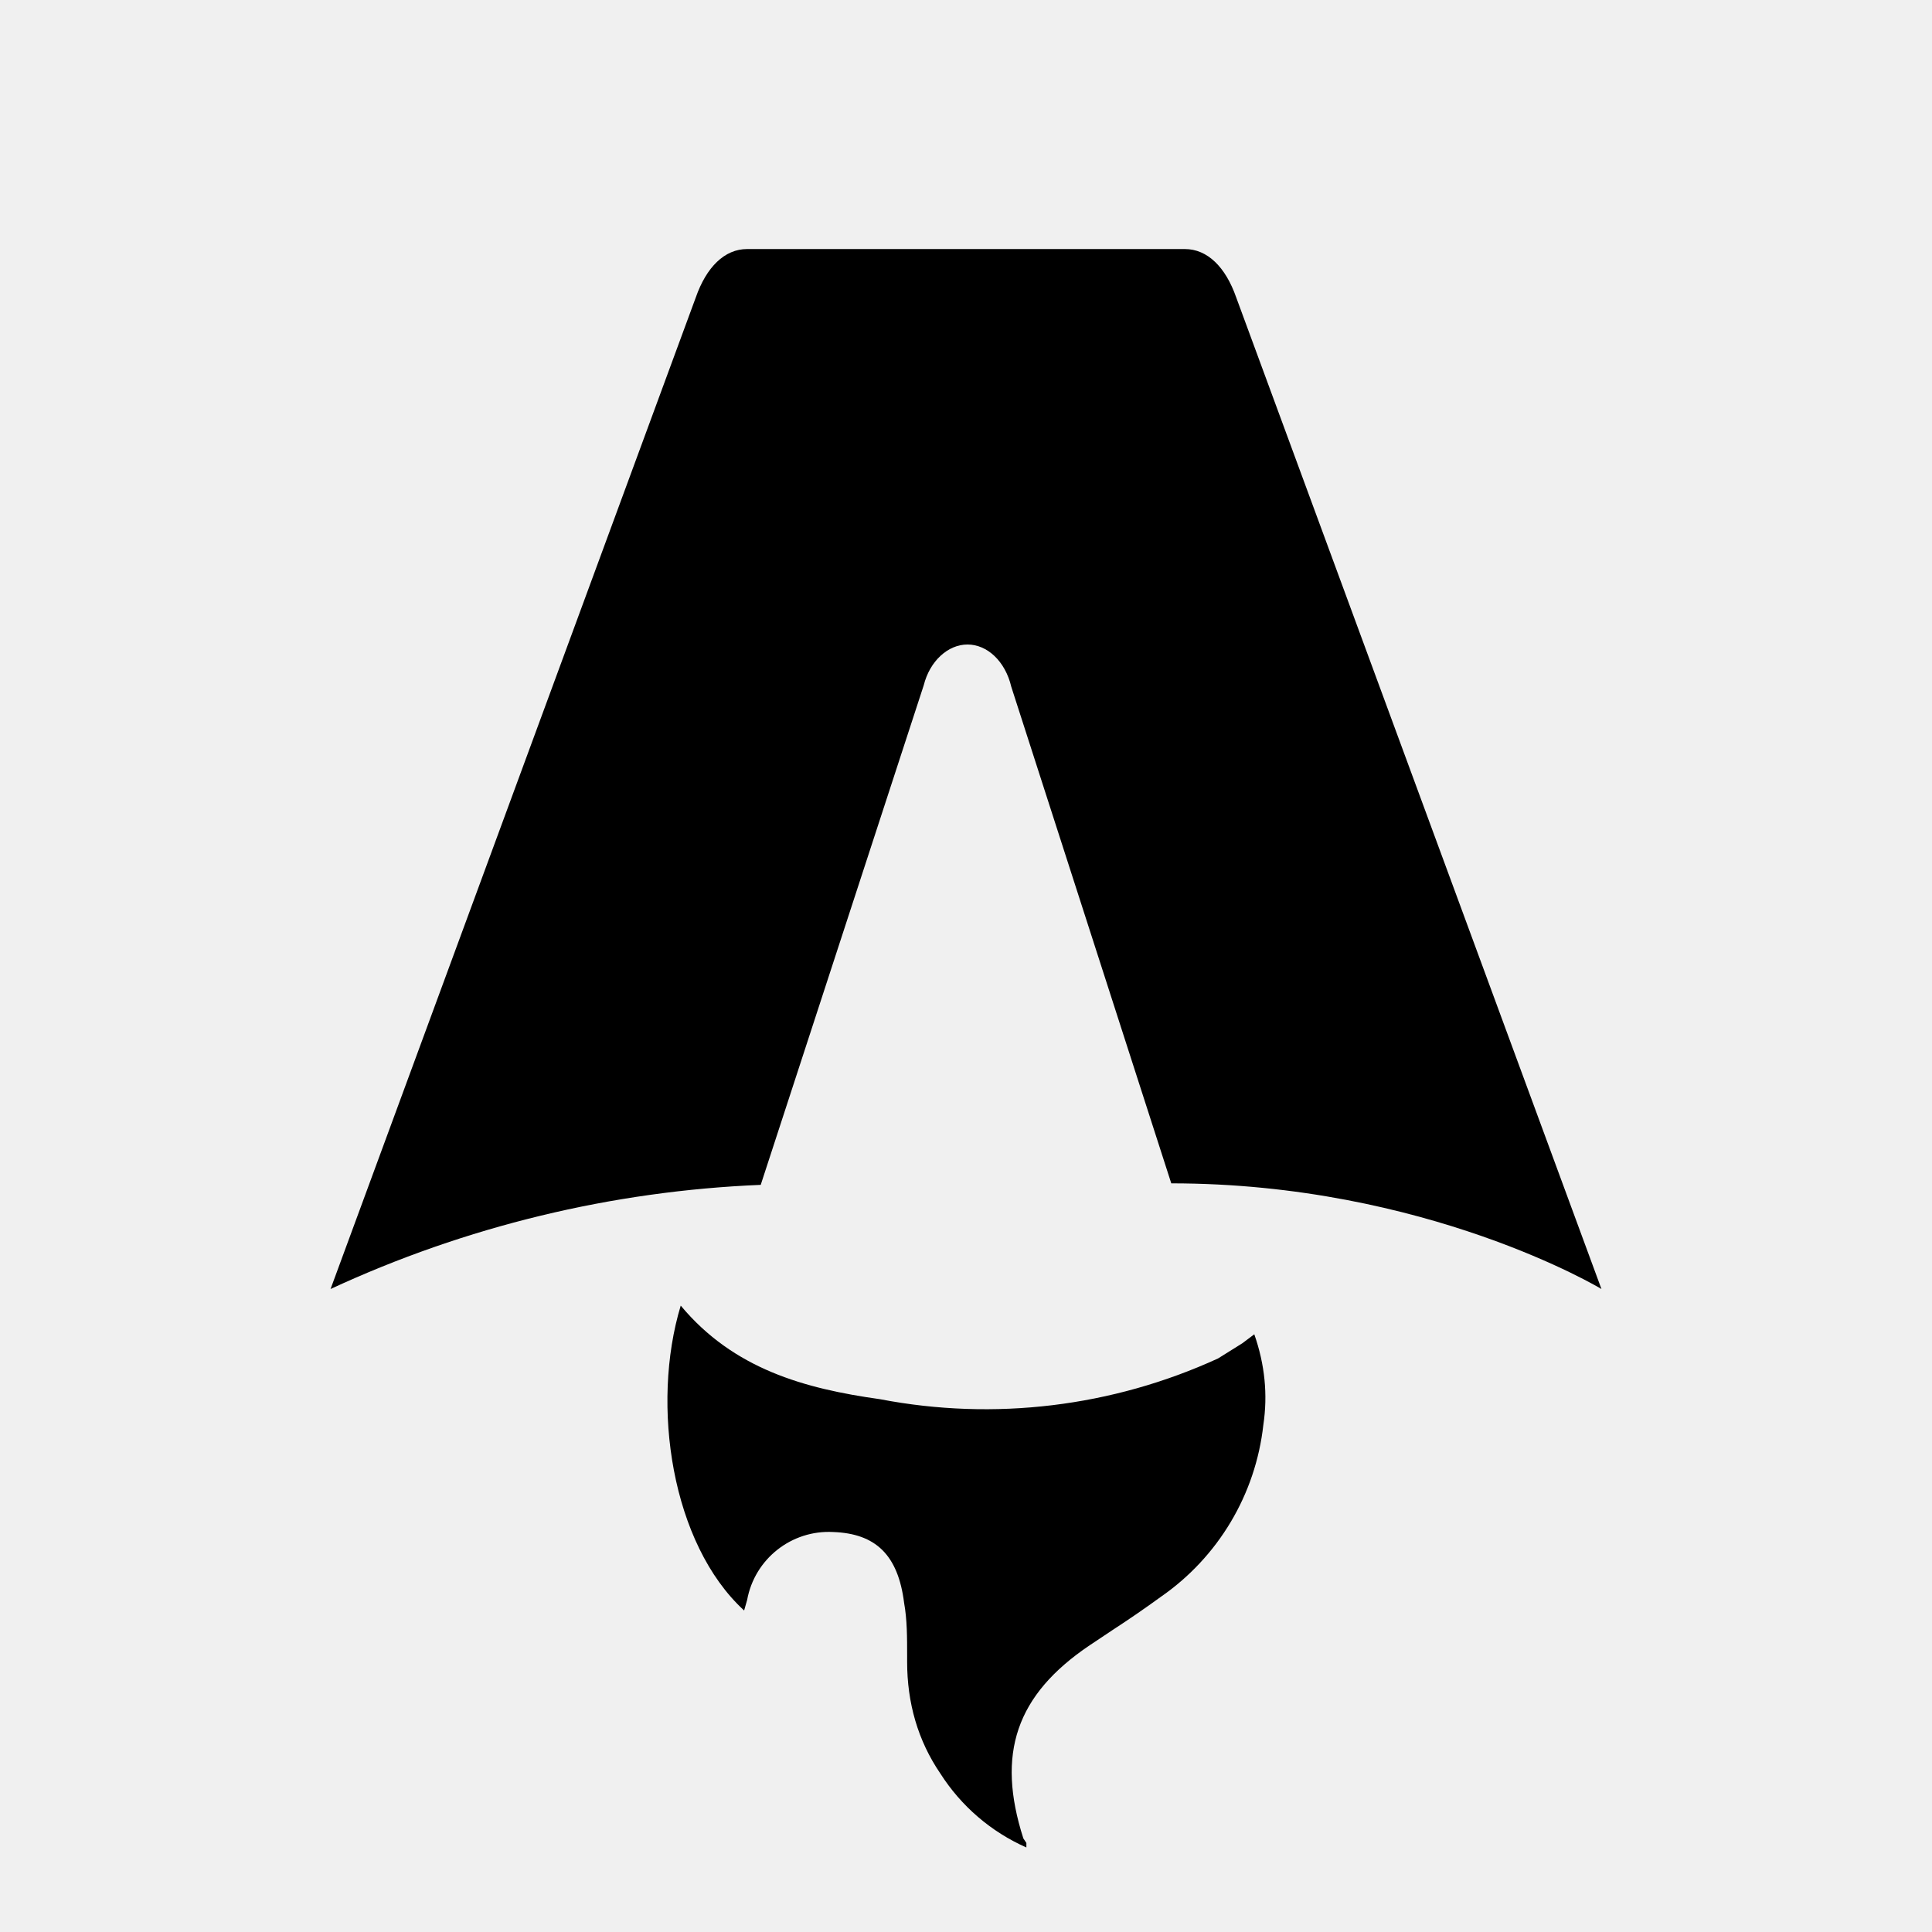
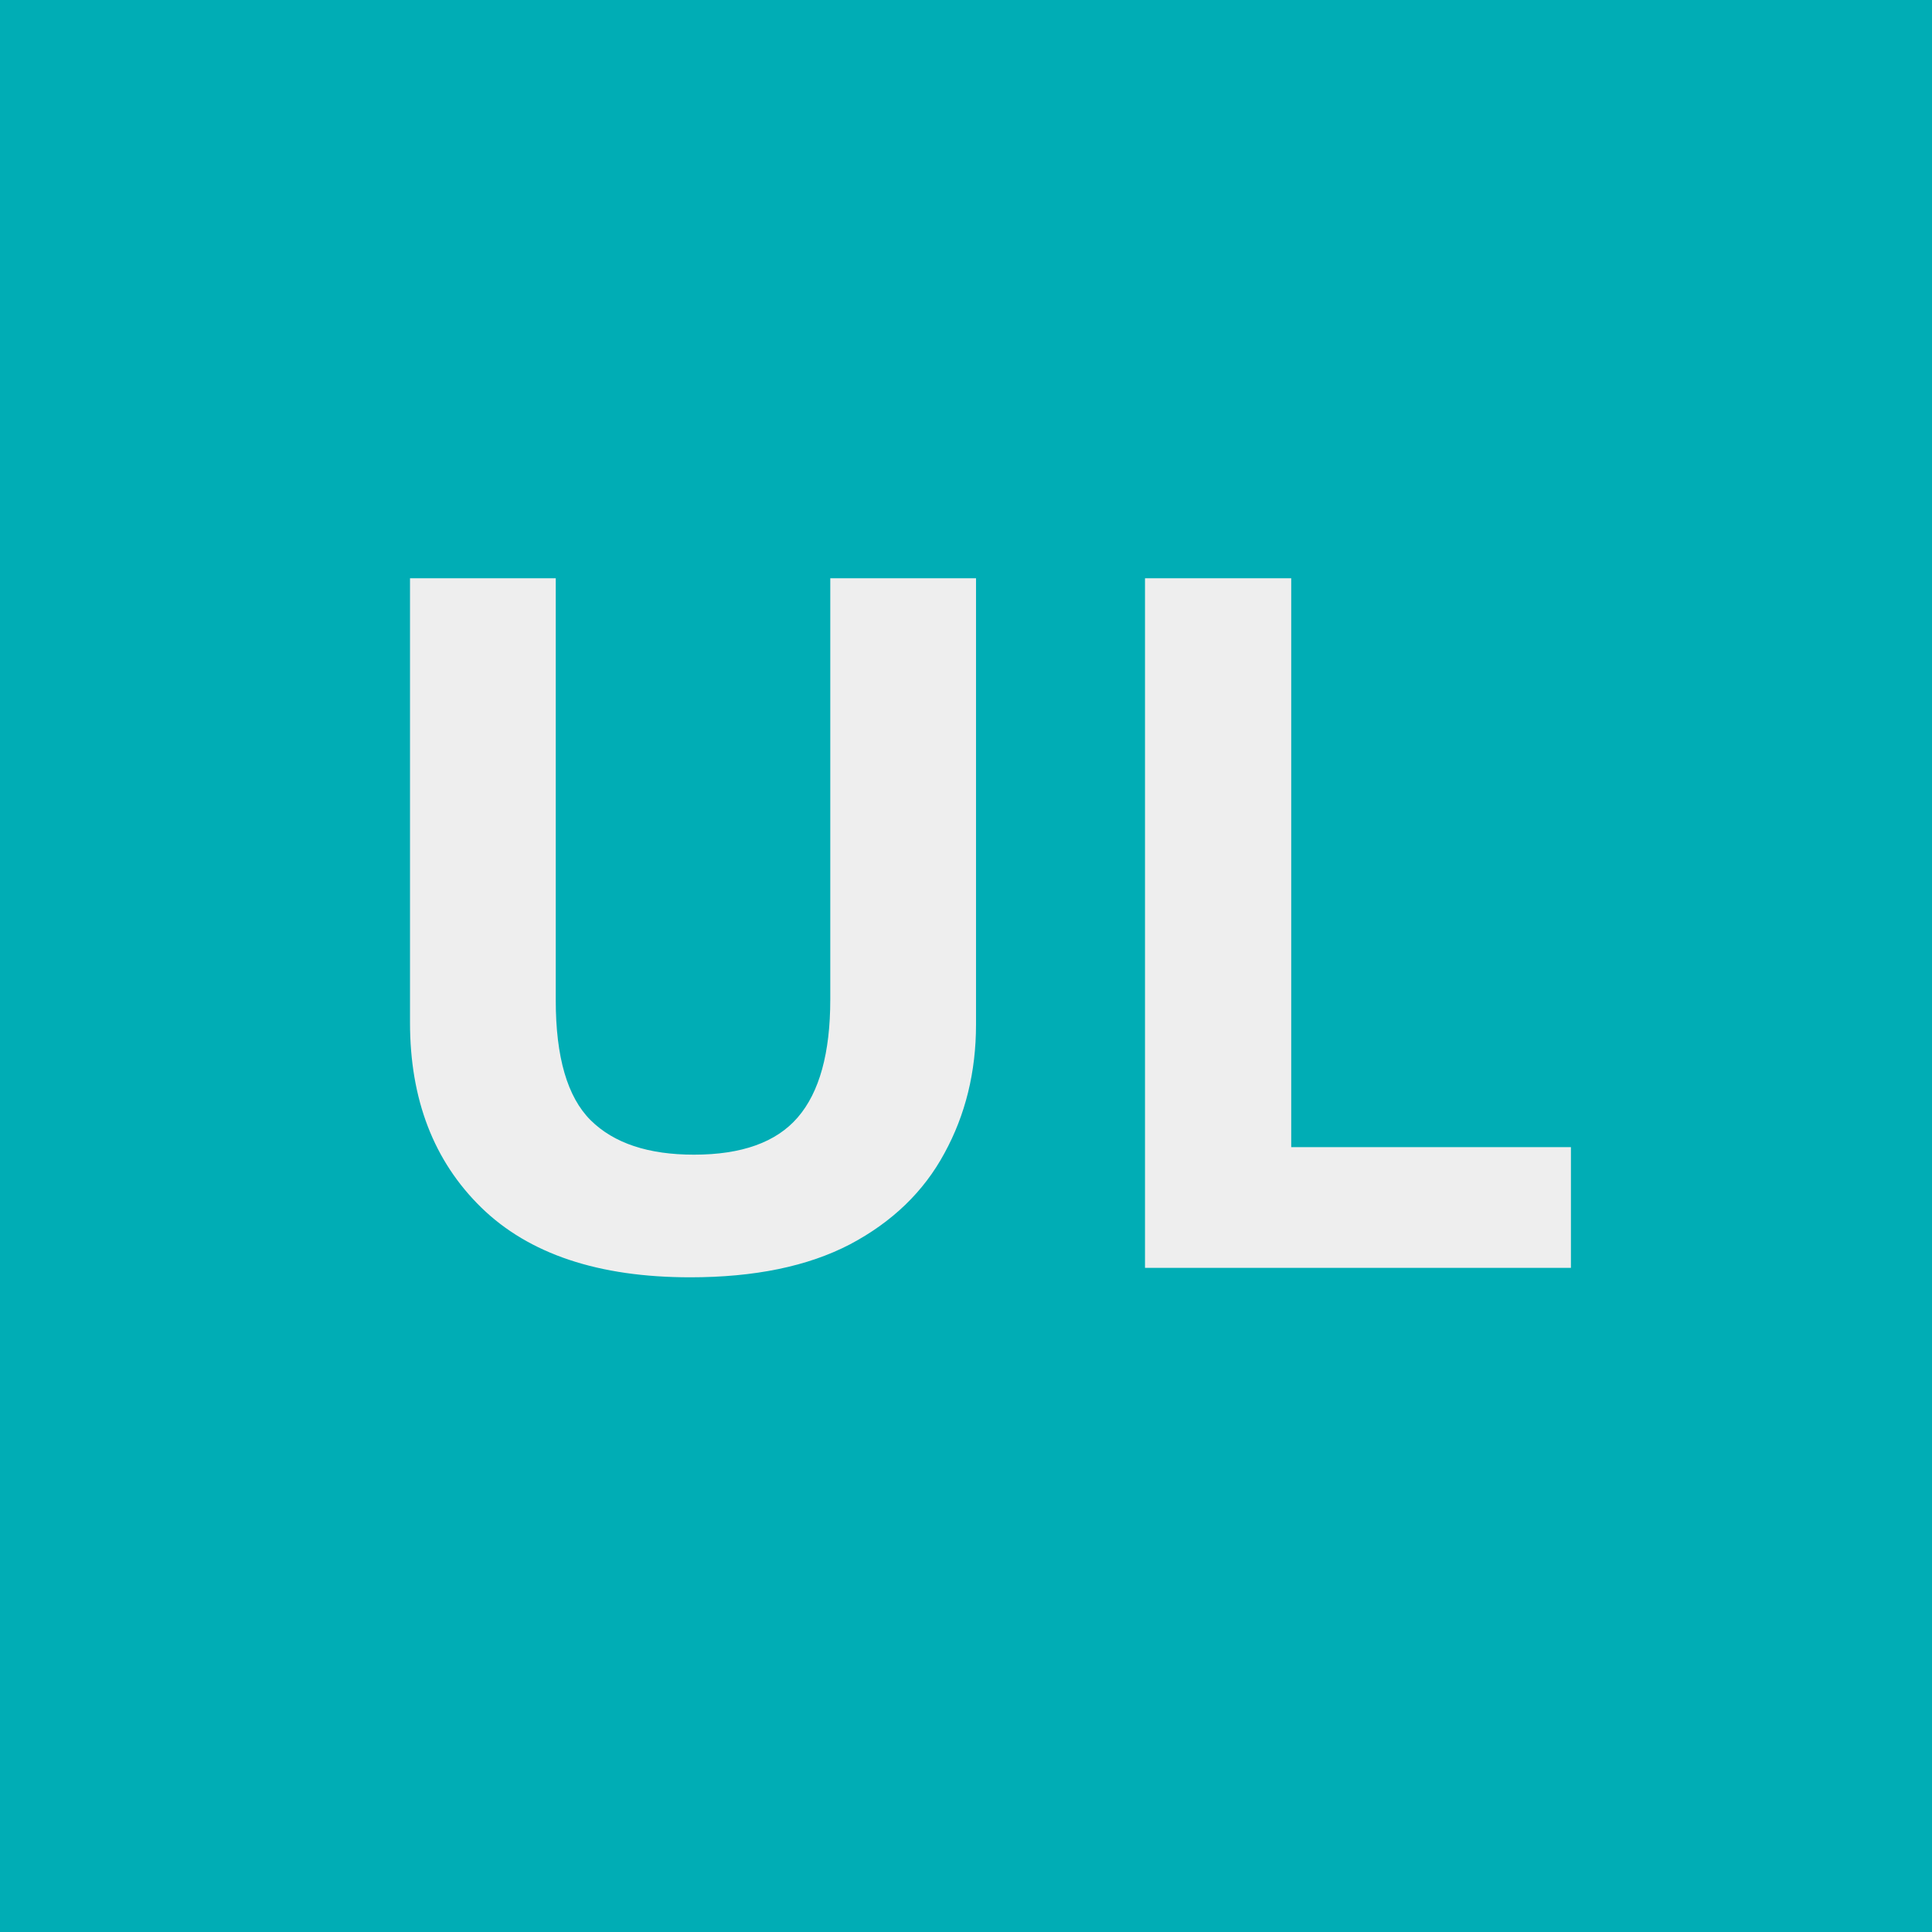
- <svg xmlns="http://www.w3.org/2000/svg" fill="none" viewBox="0 0 128 128">
-   <path d="M50.4 78.5a75.1 75.1 0 0 0-28.5 6.9l24.2-65.7c.7-2 1.9-3.2 3.4-3.2h29c1.5 0 2.7 1.2 3.4 3.2l24.2 65.7s-11.6-7-28.5-7L67 45.5c-.4-1.7-1.6-2.8-2.9-2.8-1.3 0-2.5 1.1-2.9 2.7L50.4 78.5Zm-1.1 28.2Zm-4.2-20.2c-2 6.6-.6 15.8 4.2 20.2a17.5 17.5 0 0 1 .2-.7 5.5 5.5 0 0 1 5.7-4.5c2.8.1 4.3 1.5 4.7 4.7.2 1.1.2 2.3.2 3.5v.4c0 2.7.7 5.2 2.2 7.4a13 13 0 0 0 5.7 4.9v-.3l-.2-.3c-1.8-5.6-.5-9.5 4.4-12.8l1.5-1a73 73 0 0 0 3.2-2.2 16 16 0 0 0 6.8-11.4c.3-2 .1-4-.6-6l-.8.6-1.6 1a37 37 0 0 1-22.4 2.7c-5-.7-9.7-2-13.2-6.2Z" />
-   <style>
-         path { fill: #000; }
-         @media (prefers-color-scheme: dark) {
-             path { fill: #FFF; }
-         }
-     </style>
+ <svg xmlns="http://www.w3.org/2000/svg" width="64" height="64" viewBox="0 0 64 64">
+   <rect width="64" height="64" fill="#00ADB5" />
+   <text x="32" y="42" text-anchor="middle" font-size="32" font-family="Orbitron, sans-serif" font-weight="700" fill="#EEEEEE">UL</text>
</svg>
